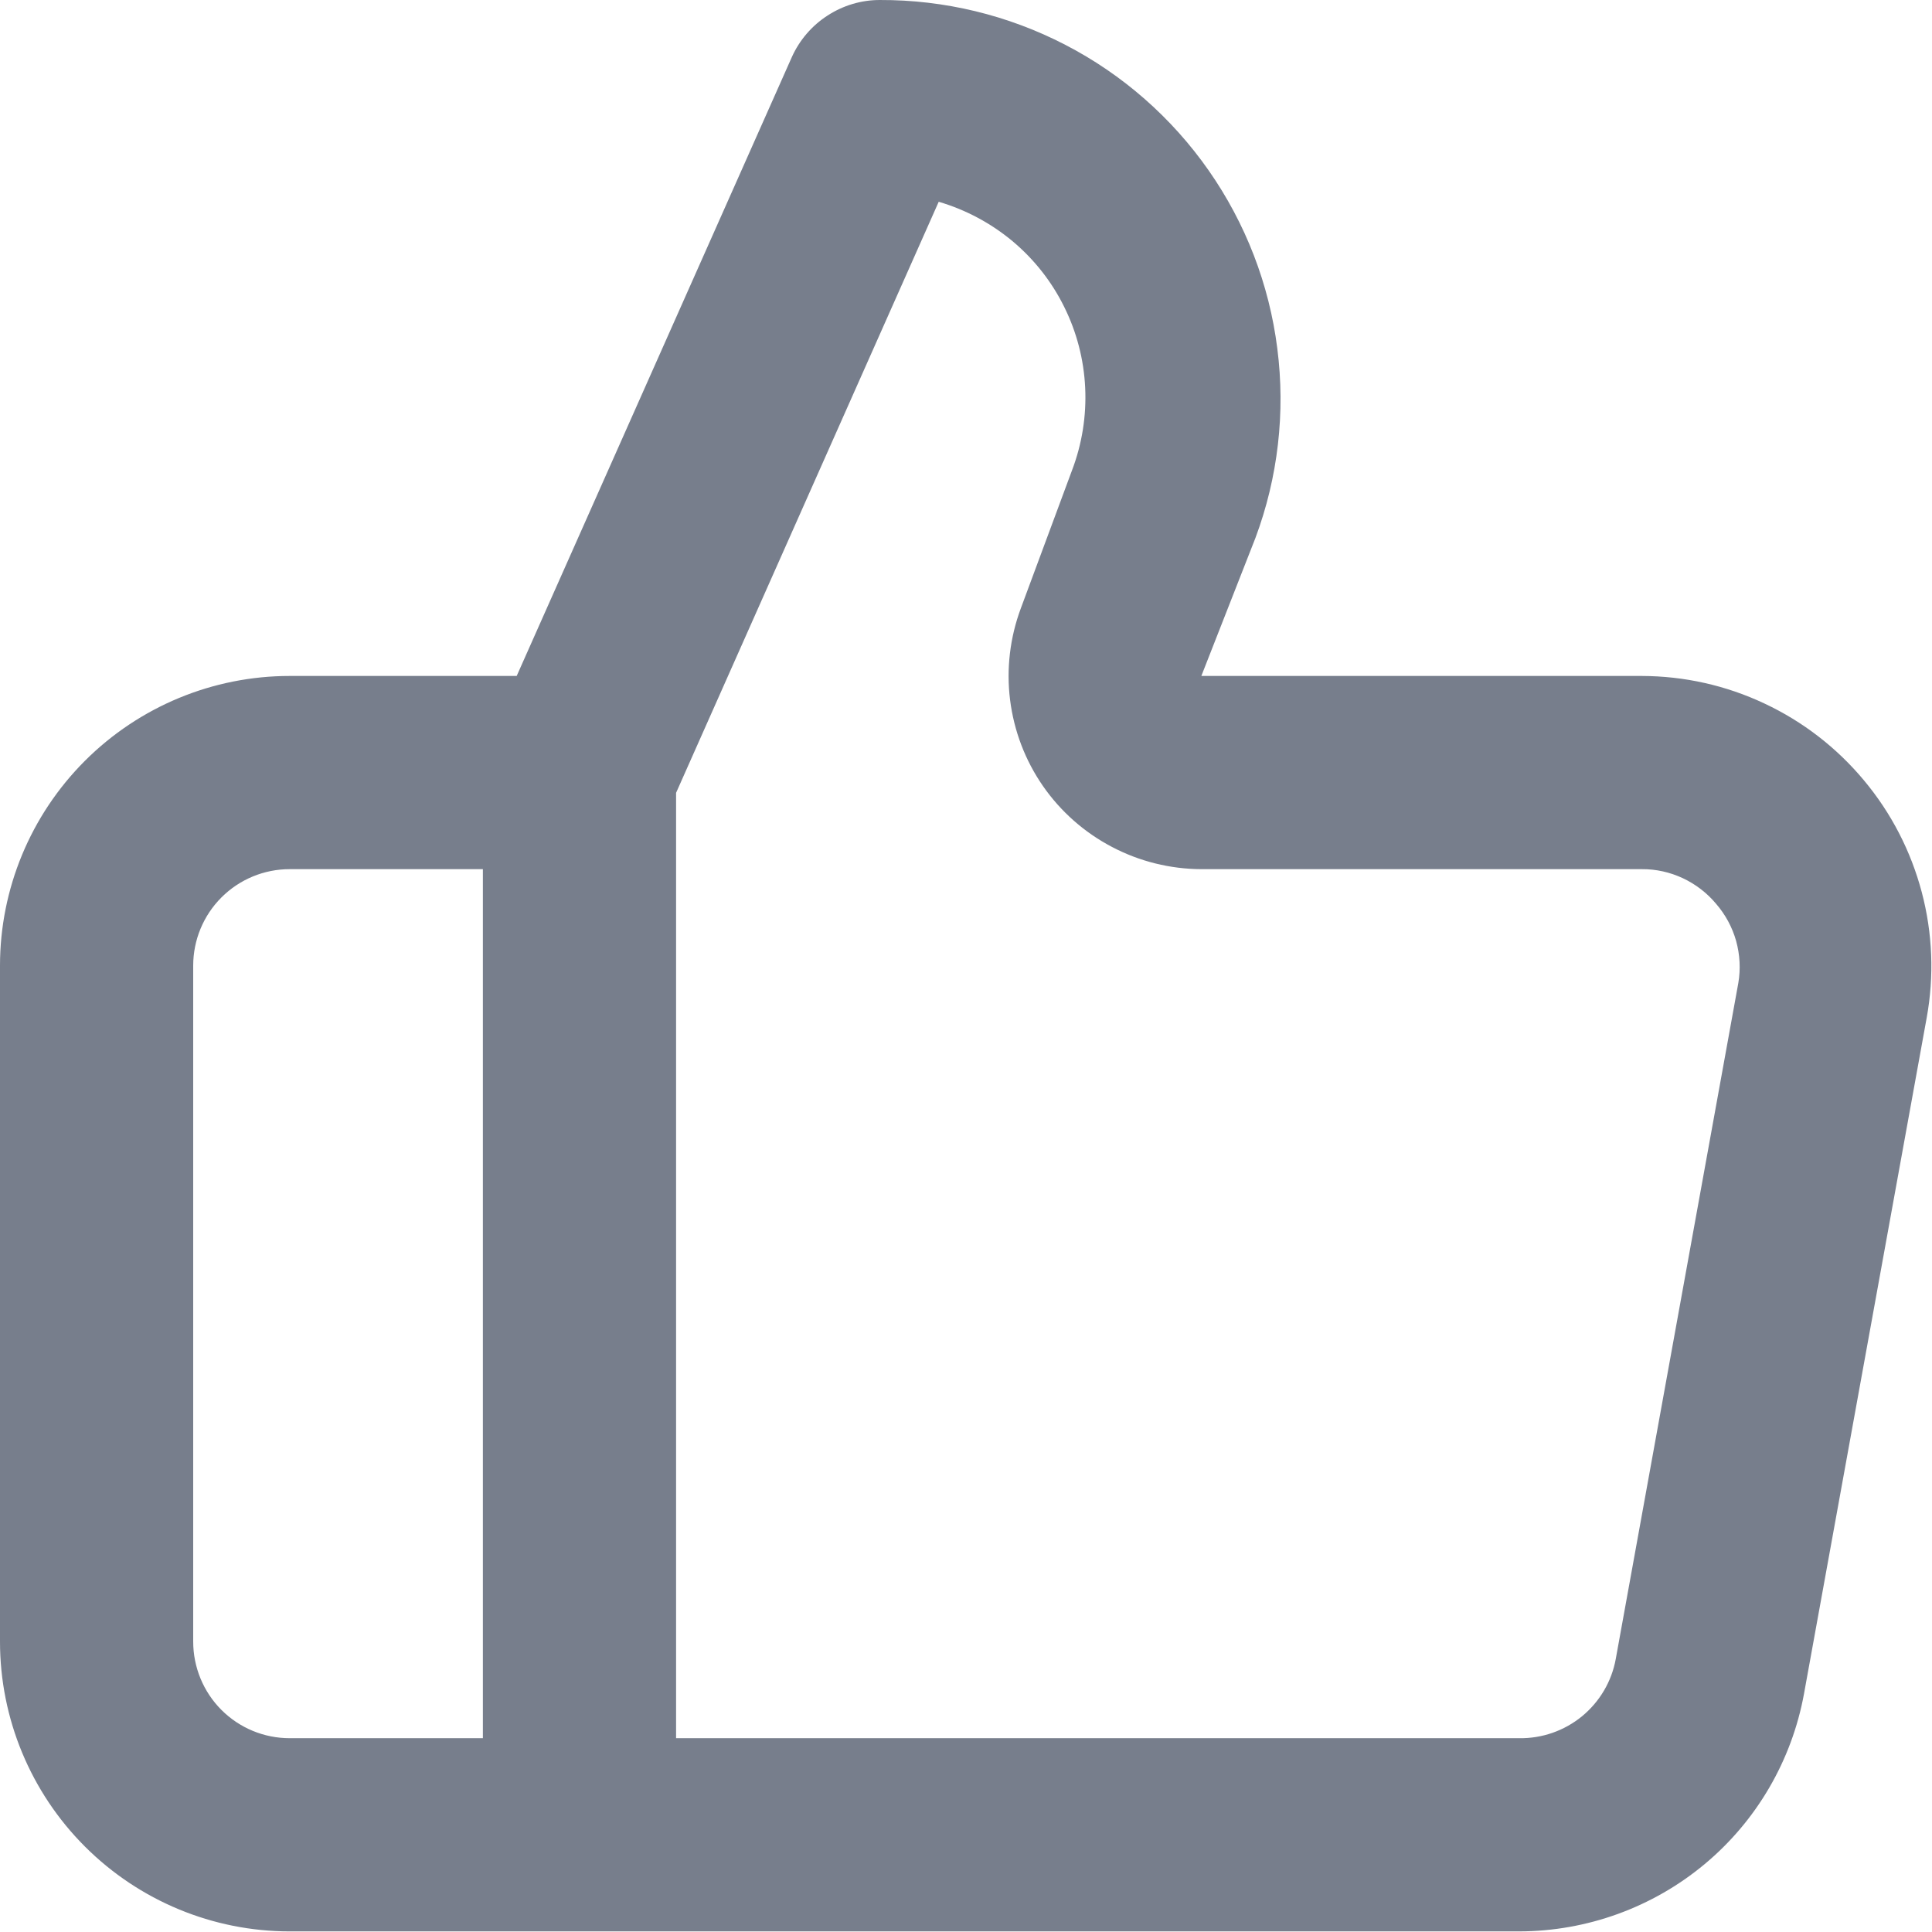
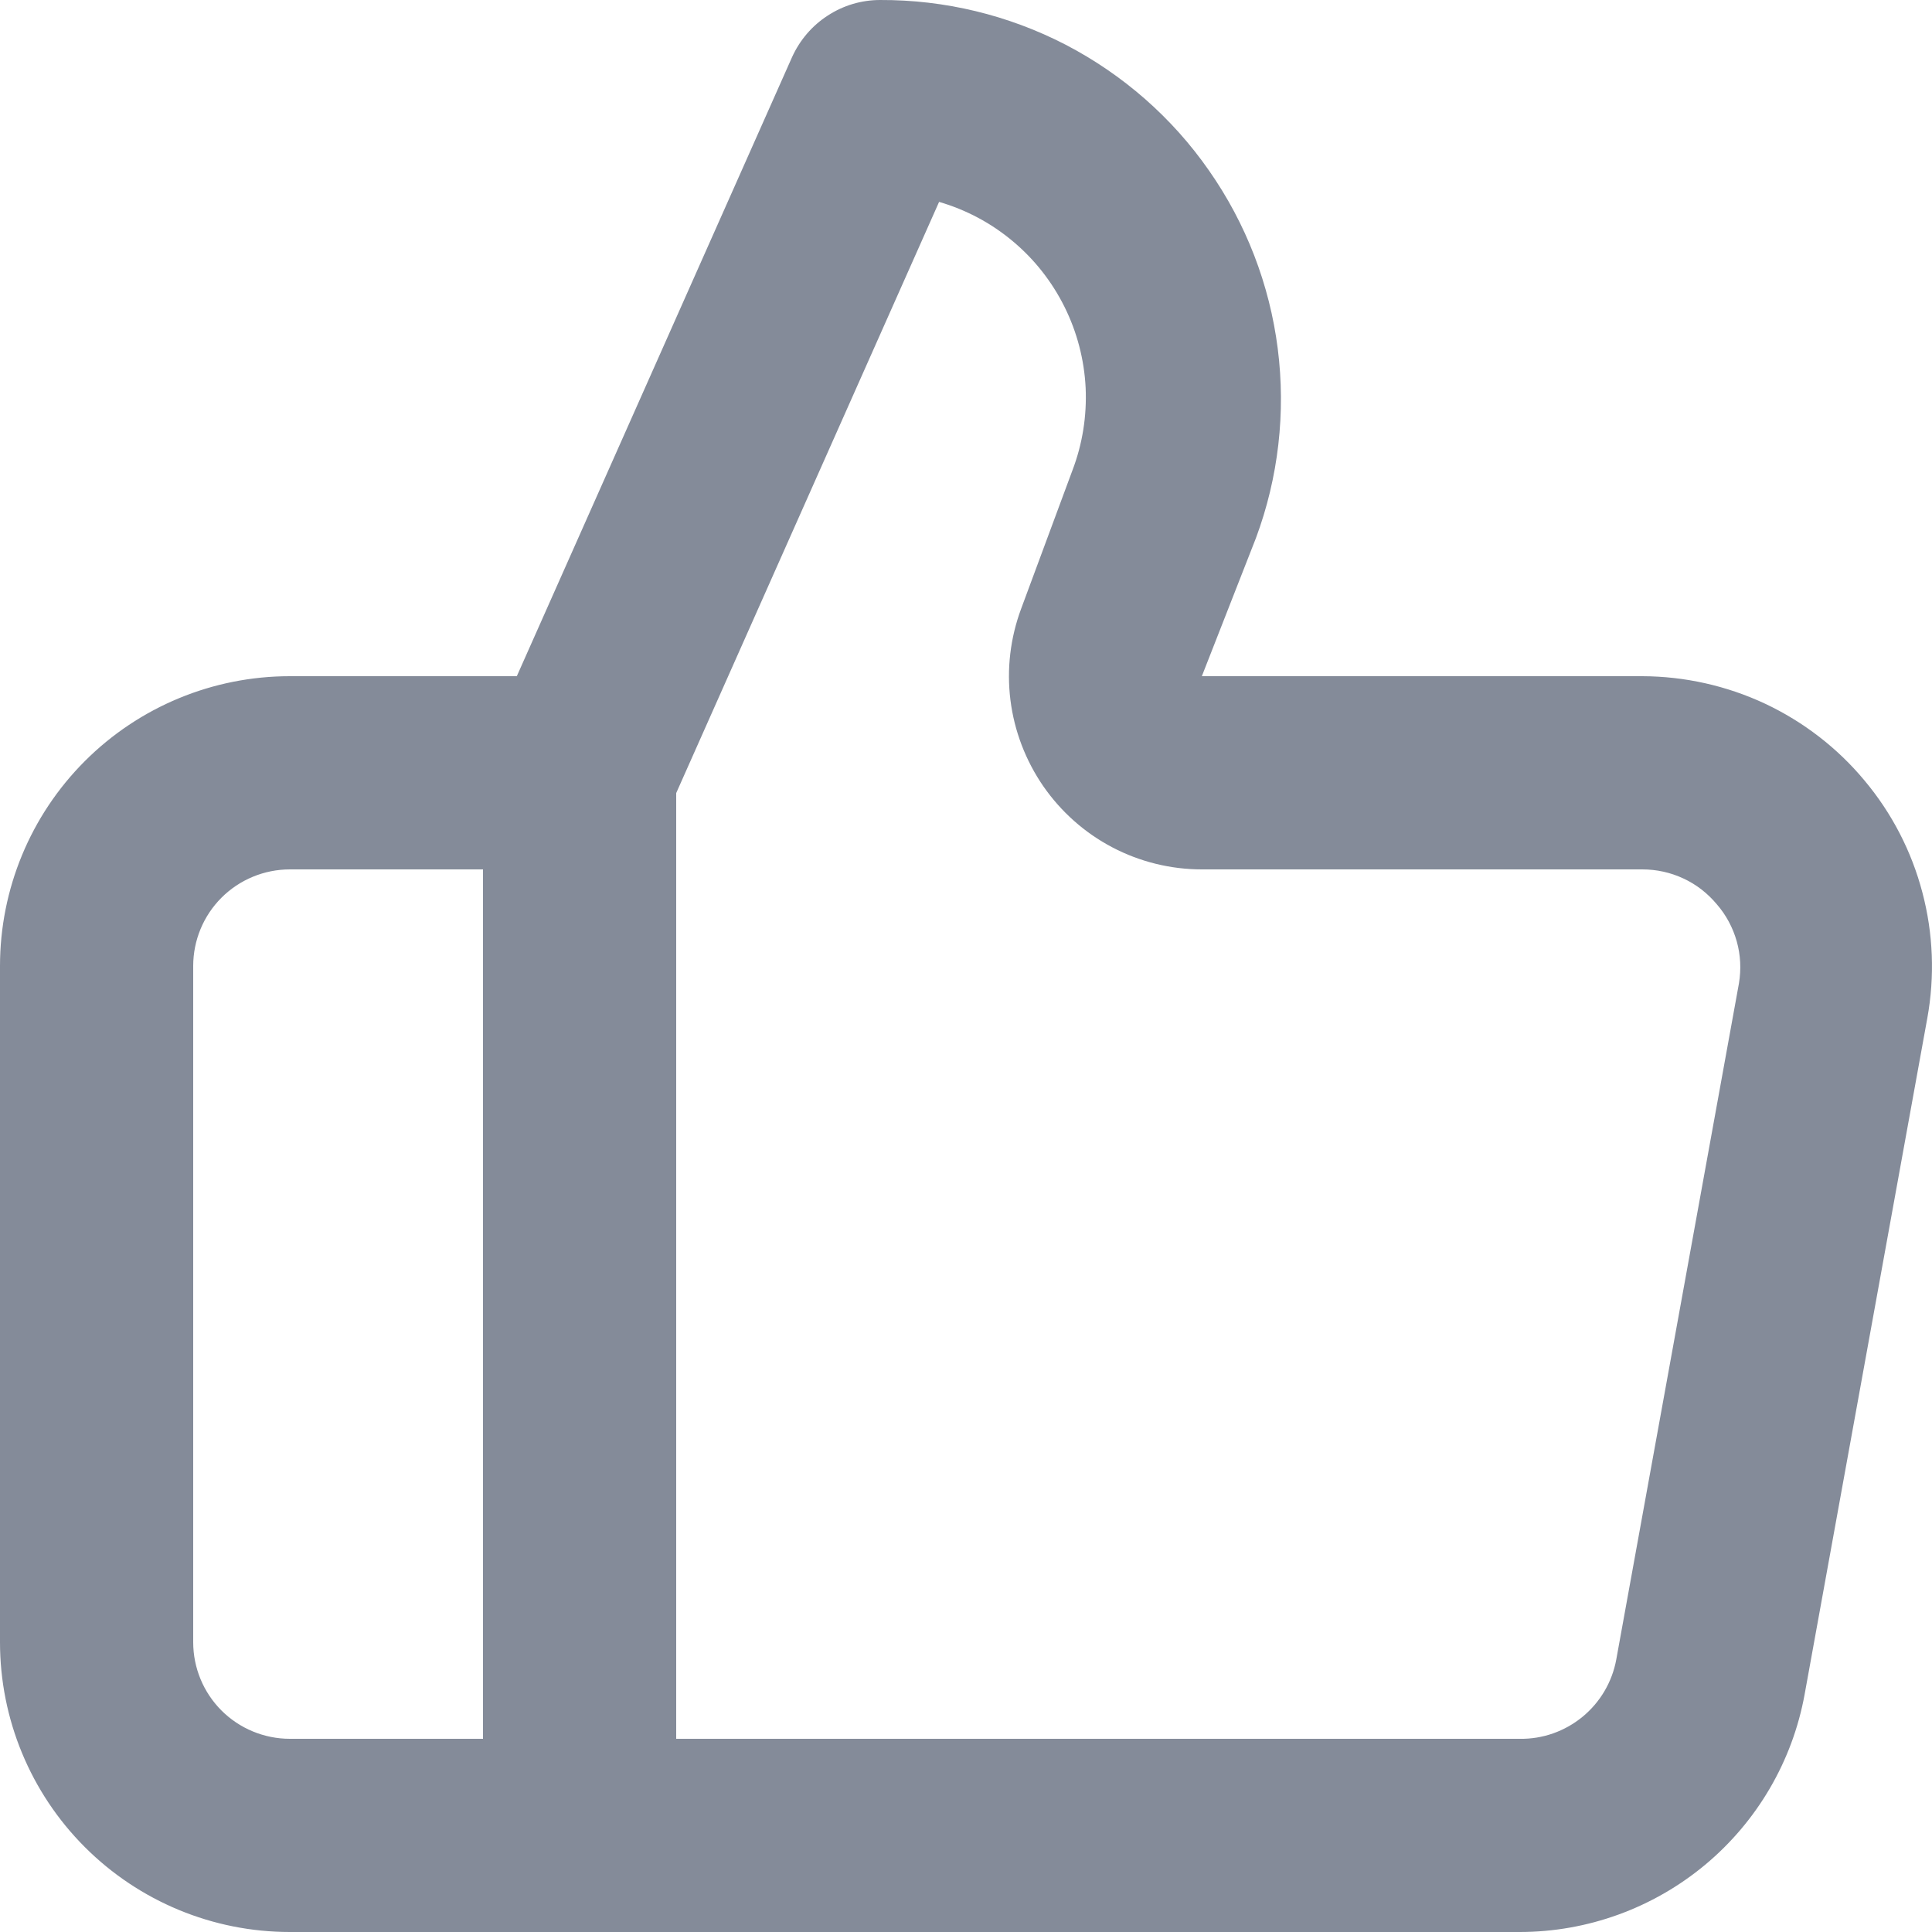
- <svg xmlns="http://www.w3.org/2000/svg" width="16" height="16" viewBox="0 0 16 16" fill="none">
-   <path d="M15.436 6.462C15.211 6.192 14.93 5.975 14.612 5.826C14.294 5.676 13.948 5.599 13.597 5.598H9.949L10.397 4.455C10.584 3.954 10.646 3.415 10.578 2.885C10.511 2.355 10.316 1.85 10.01 1.412C9.704 0.974 9.296 0.616 8.822 0.371C8.347 0.125 7.82 -0.002 7.286 3.56607e-05C7.132 0 6.982 0.045 6.853 0.129C6.724 0.212 6.621 0.332 6.558 0.472L4.279 5.598H2.399C1.763 5.598 1.153 5.851 0.703 6.301C0.253 6.751 0 7.361 0 7.997V13.595C0 14.232 0.253 14.842 0.703 15.292C1.153 15.742 1.763 15.995 2.399 15.995H12.581C13.142 15.994 13.686 15.797 14.117 15.438C14.548 15.079 14.839 14.579 14.94 14.027L15.956 8.429C16.019 8.083 16.005 7.728 15.915 7.388C15.825 7.048 15.662 6.732 15.436 6.462ZM3.999 14.395H2.399C2.187 14.395 1.984 14.311 1.834 14.161C1.684 14.011 1.6 13.807 1.6 13.595V7.997C1.6 7.785 1.684 7.582 1.834 7.432C1.984 7.282 2.187 7.198 2.399 7.198H3.999V14.395ZM14.396 8.141L13.381 13.739C13.347 13.926 13.247 14.094 13.101 14.214C12.954 14.334 12.77 14.398 12.581 14.395H5.599V6.566L7.774 1.671C7.998 1.737 8.206 1.848 8.385 1.997C8.564 2.147 8.71 2.332 8.813 2.541C8.917 2.75 8.976 2.978 8.987 3.211C8.998 3.444 8.961 3.677 8.878 3.895L8.454 5.038C8.364 5.28 8.333 5.54 8.365 5.796C8.397 6.052 8.49 6.297 8.637 6.509C8.784 6.721 8.98 6.894 9.209 7.014C9.437 7.134 9.691 7.197 9.949 7.198H13.597C13.714 7.197 13.83 7.223 13.937 7.273C14.043 7.323 14.137 7.395 14.212 7.485C14.289 7.574 14.346 7.679 14.378 7.793C14.409 7.906 14.416 8.025 14.396 8.141Z" fill="#777E8C" />
+ <svg xmlns="http://www.w3.org/2000/svg" width="14" height="14" viewBox="0 0 14 14" fill="none">
+   <path d="M13.511 5.656C13.315 5.42 13.068 5.23 12.79 5.099C12.512 4.969 12.208 4.901 11.901 4.9H8.709L9.101 3.899C9.264 3.461 9.318 2.989 9.259 2.526C9.2 2.062 9.029 1.619 8.761 1.236C8.494 0.852 8.137 0.54 7.722 0.324C7.306 0.109 6.845 -0.002 6.378 3.12138e-05C6.243 0 6.111 0.039 5.998 0.113C5.885 0.186 5.796 0.29 5.74 0.413L3.745 4.9H2.1C1.543 4.9 1.009 5.121 0.615 5.515C0.221 5.909 0 6.443 0 7V11.9C0 12.457 0.221 12.991 0.615 13.385C1.009 13.779 1.543 14 2.1 14H11.012C11.503 14 11.979 13.827 12.356 13.513C12.734 13.198 12.989 12.761 13.077 12.278L13.966 7.378C14.021 7.075 14.009 6.764 13.93 6.466C13.852 6.169 13.709 5.892 13.511 5.656ZM3.5 12.6H2.1C1.915 12.6 1.736 12.526 1.605 12.395C1.474 12.264 1.4 12.086 1.4 11.9V7C1.4 6.814 1.474 6.636 1.605 6.505C1.736 6.374 1.915 6.3 2.1 6.3H3.5V12.6ZM12.601 7.126L11.712 12.026C11.682 12.189 11.595 12.336 11.467 12.441C11.339 12.546 11.178 12.603 11.012 12.6H4.9V5.747L6.805 1.463C7.001 1.52 7.183 1.617 7.339 1.748C7.496 1.879 7.623 2.041 7.714 2.224C7.805 2.407 7.857 2.607 7.867 2.811C7.876 3.015 7.844 3.218 7.771 3.409L7.4 4.41C7.321 4.622 7.294 4.849 7.322 5.073C7.35 5.297 7.432 5.511 7.56 5.697C7.689 5.883 7.86 6.035 8.06 6.14C8.26 6.245 8.483 6.3 8.709 6.3H11.901C12.004 6.3 12.105 6.322 12.199 6.366C12.292 6.409 12.374 6.473 12.44 6.552C12.508 6.63 12.557 6.722 12.585 6.821C12.613 6.92 12.618 7.024 12.601 7.126Z" fill="#848B99" />
</svg>
